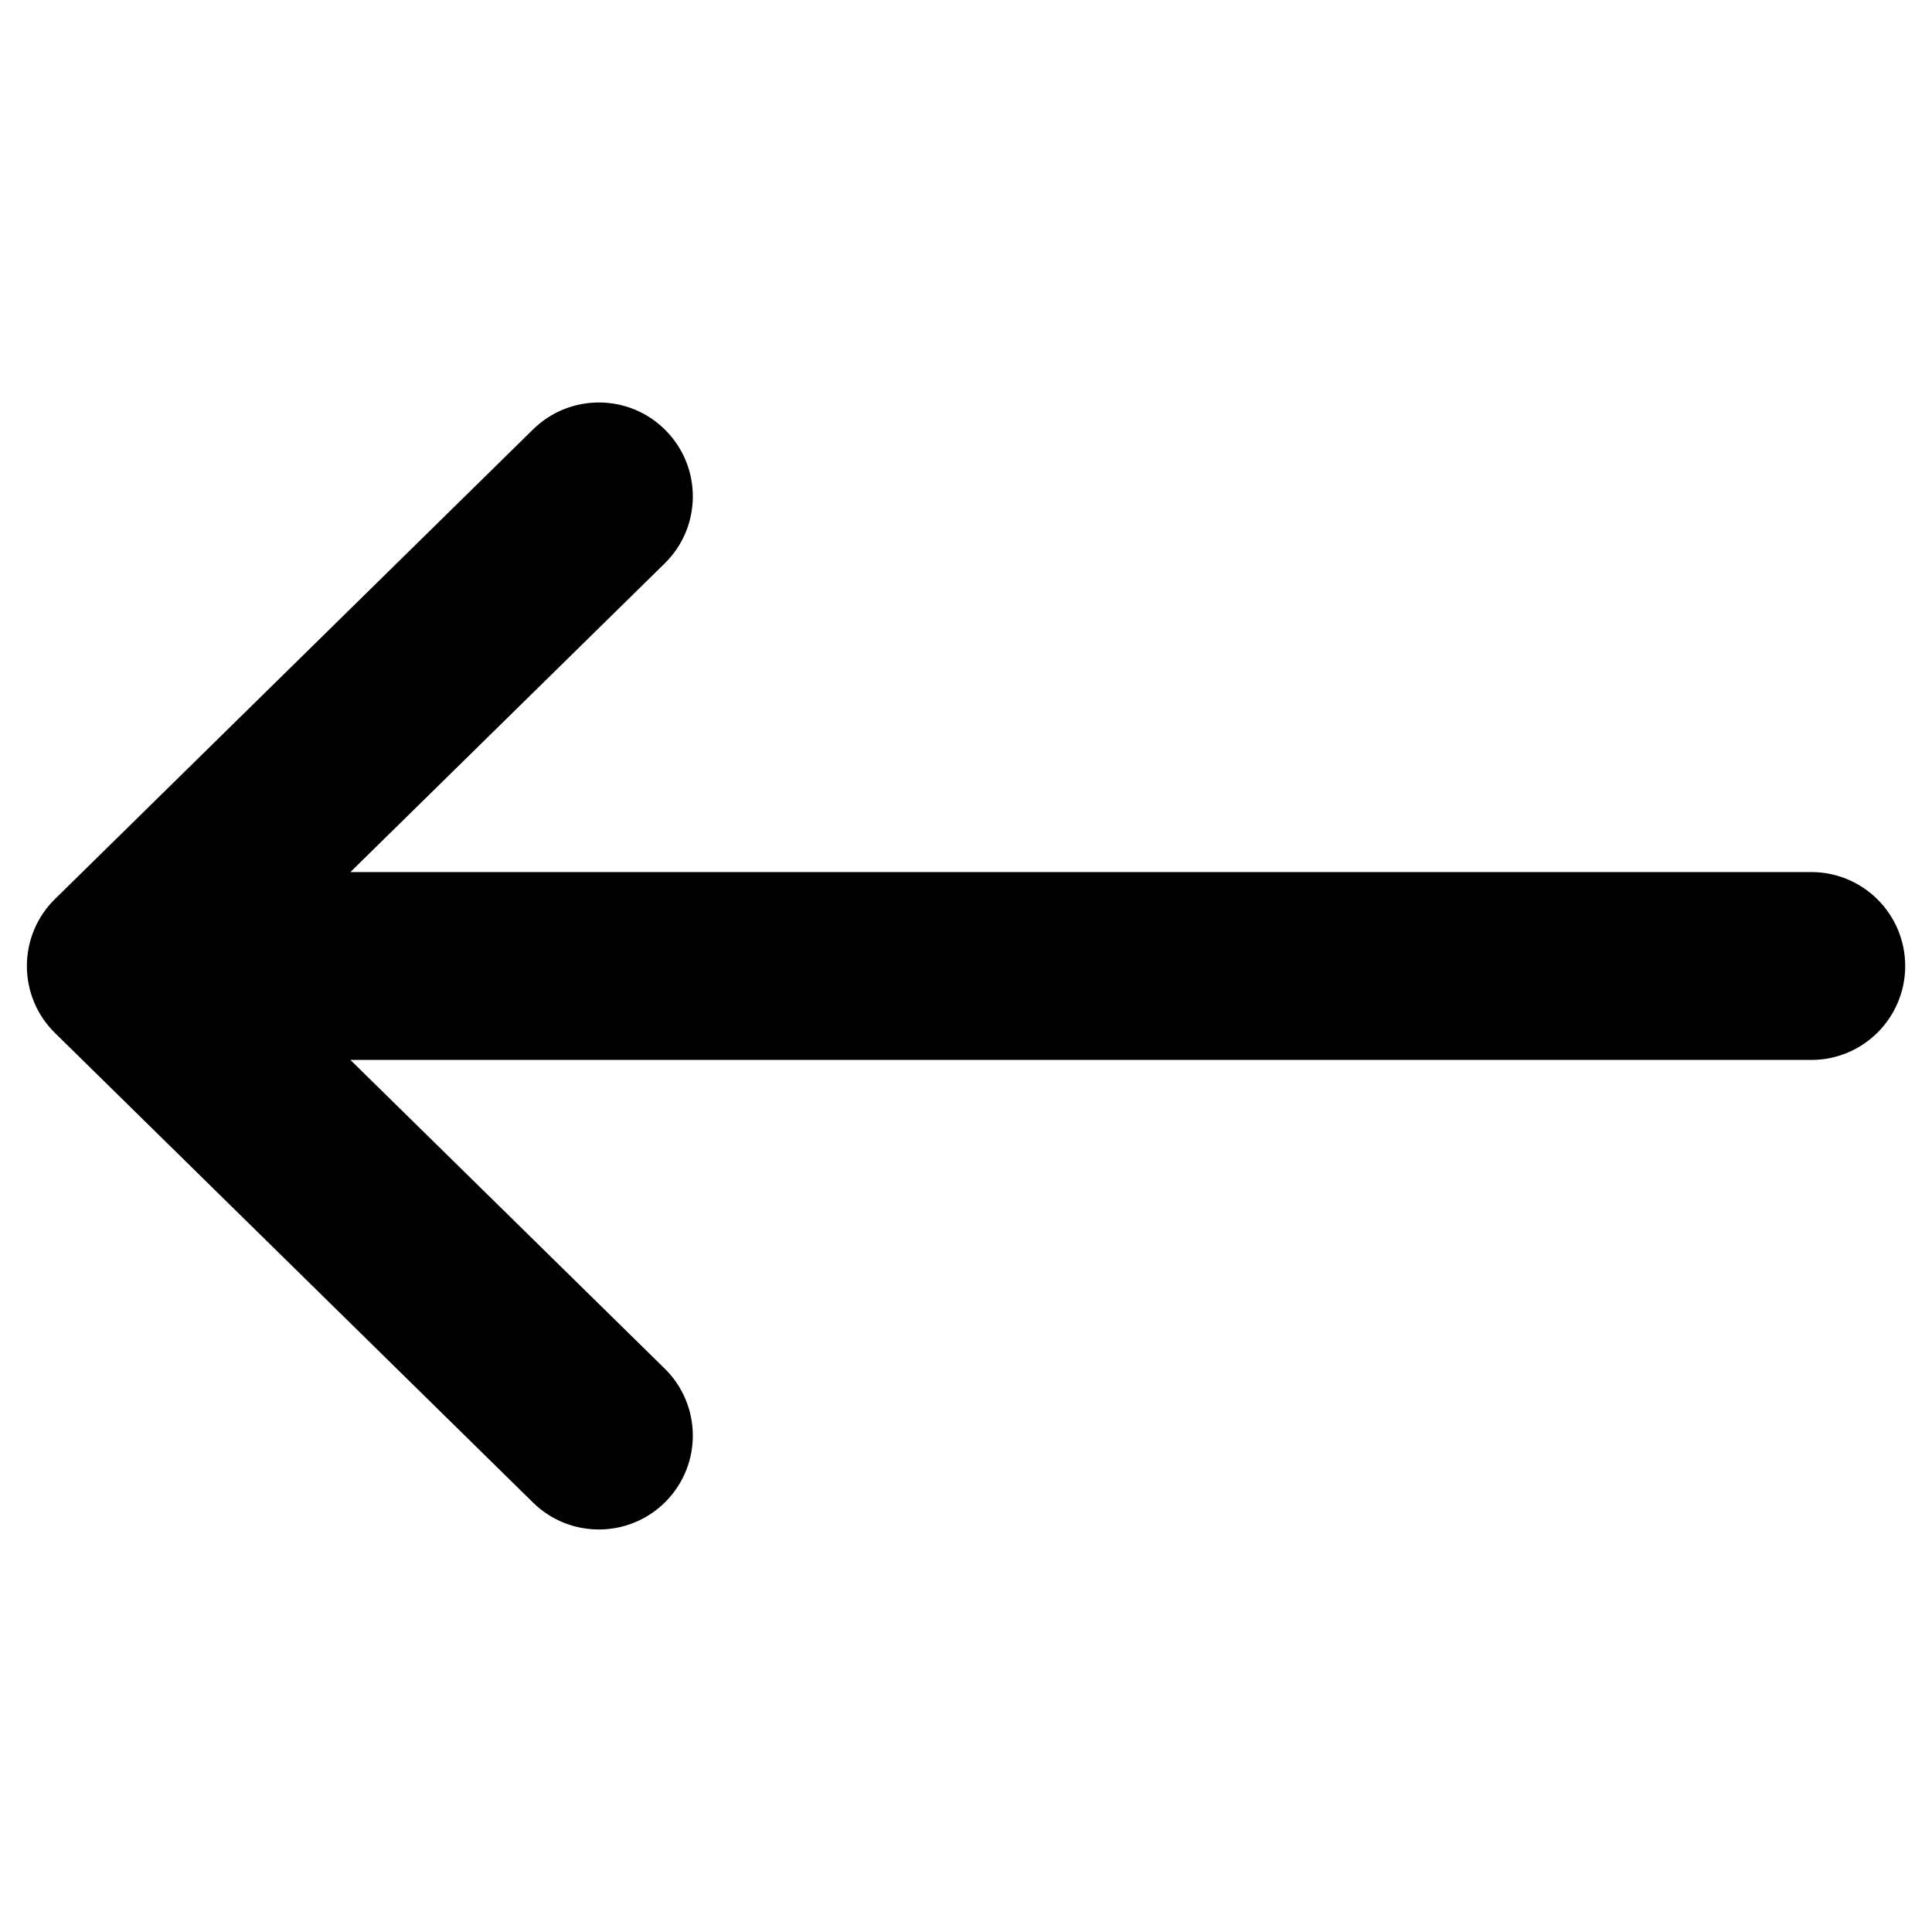
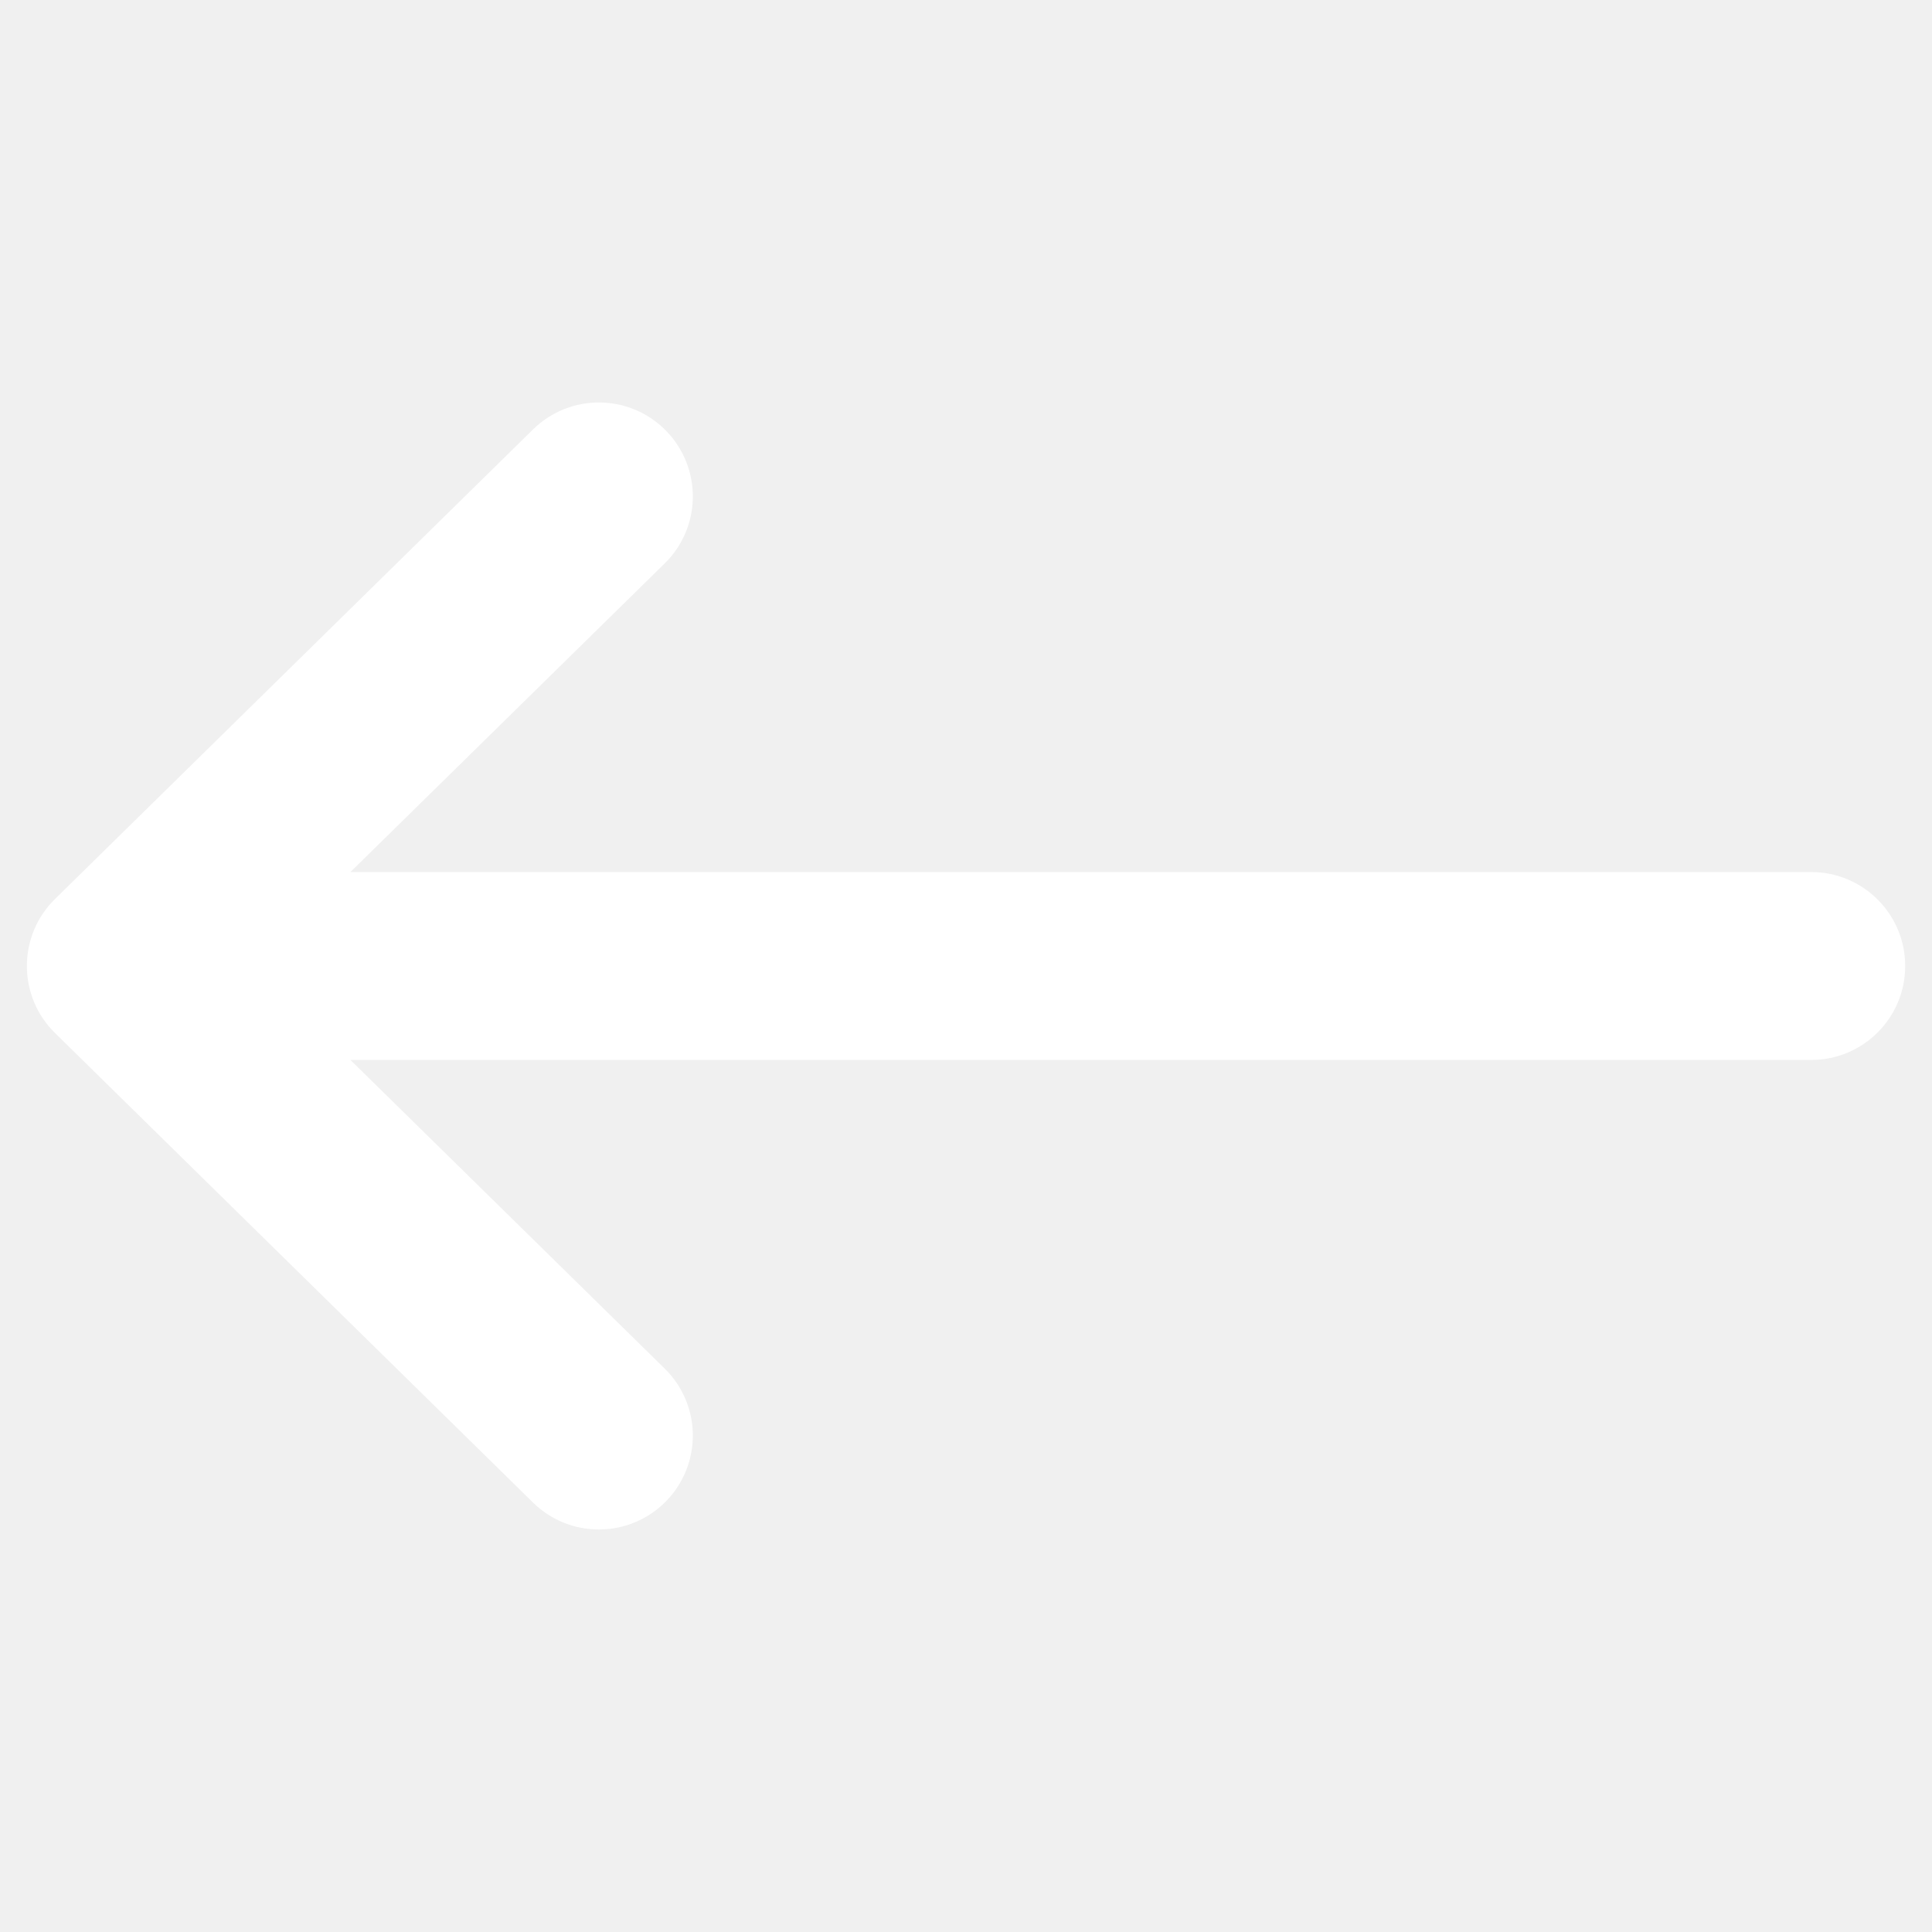
<svg xmlns="http://www.w3.org/2000/svg" width="24" height="24" viewBox="0 0 24 24" fill="none">
-   <rect width="24" height="24" fill="white" />
-   <path fill-rule="evenodd" clip-rule="evenodd" d="M8.272 18.651C7.821 19.11 7.082 19.117 6.622 18.666L0.683 12.832C0.459 12.613 0.334 12.313 0.334 12C0.334 11.687 0.459 11.387 0.683 11.168L6.622 5.334C7.082 4.883 7.821 4.889 8.272 5.349C8.724 5.809 8.717 6.548 8.257 6.999L4.353 10.833L22.5 10.833C23.145 10.833 23.667 11.356 23.667 12C23.667 12.644 23.145 13.167 22.5 13.167L4.353 13.167L8.257 17.001C8.717 17.453 8.724 18.191 8.272 18.651Z" fill="black" />
+   <rect width="24" height="24" fill="transparent" />
+   <path fill-rule="evenodd" clip-rule="evenodd" d="M8.272 18.651C7.821 19.11 7.082 19.117 6.622 18.666L0.683 12.832C0.459 12.613 0.334 12.313 0.334 12C0.334 11.687 0.459 11.387 0.683 11.168L6.622 5.334C7.082 4.883 7.821 4.889 8.272 5.349C8.724 5.809 8.717 6.548 8.257 6.999L4.353 10.833L22.5 10.833C23.145 10.833 23.667 11.356 23.667 12C23.667 12.644 23.145 13.167 22.5 13.167L4.353 13.167L8.257 17.001C8.717 17.453 8.724 18.191 8.272 18.651Z" fill="white" />
</svg>
